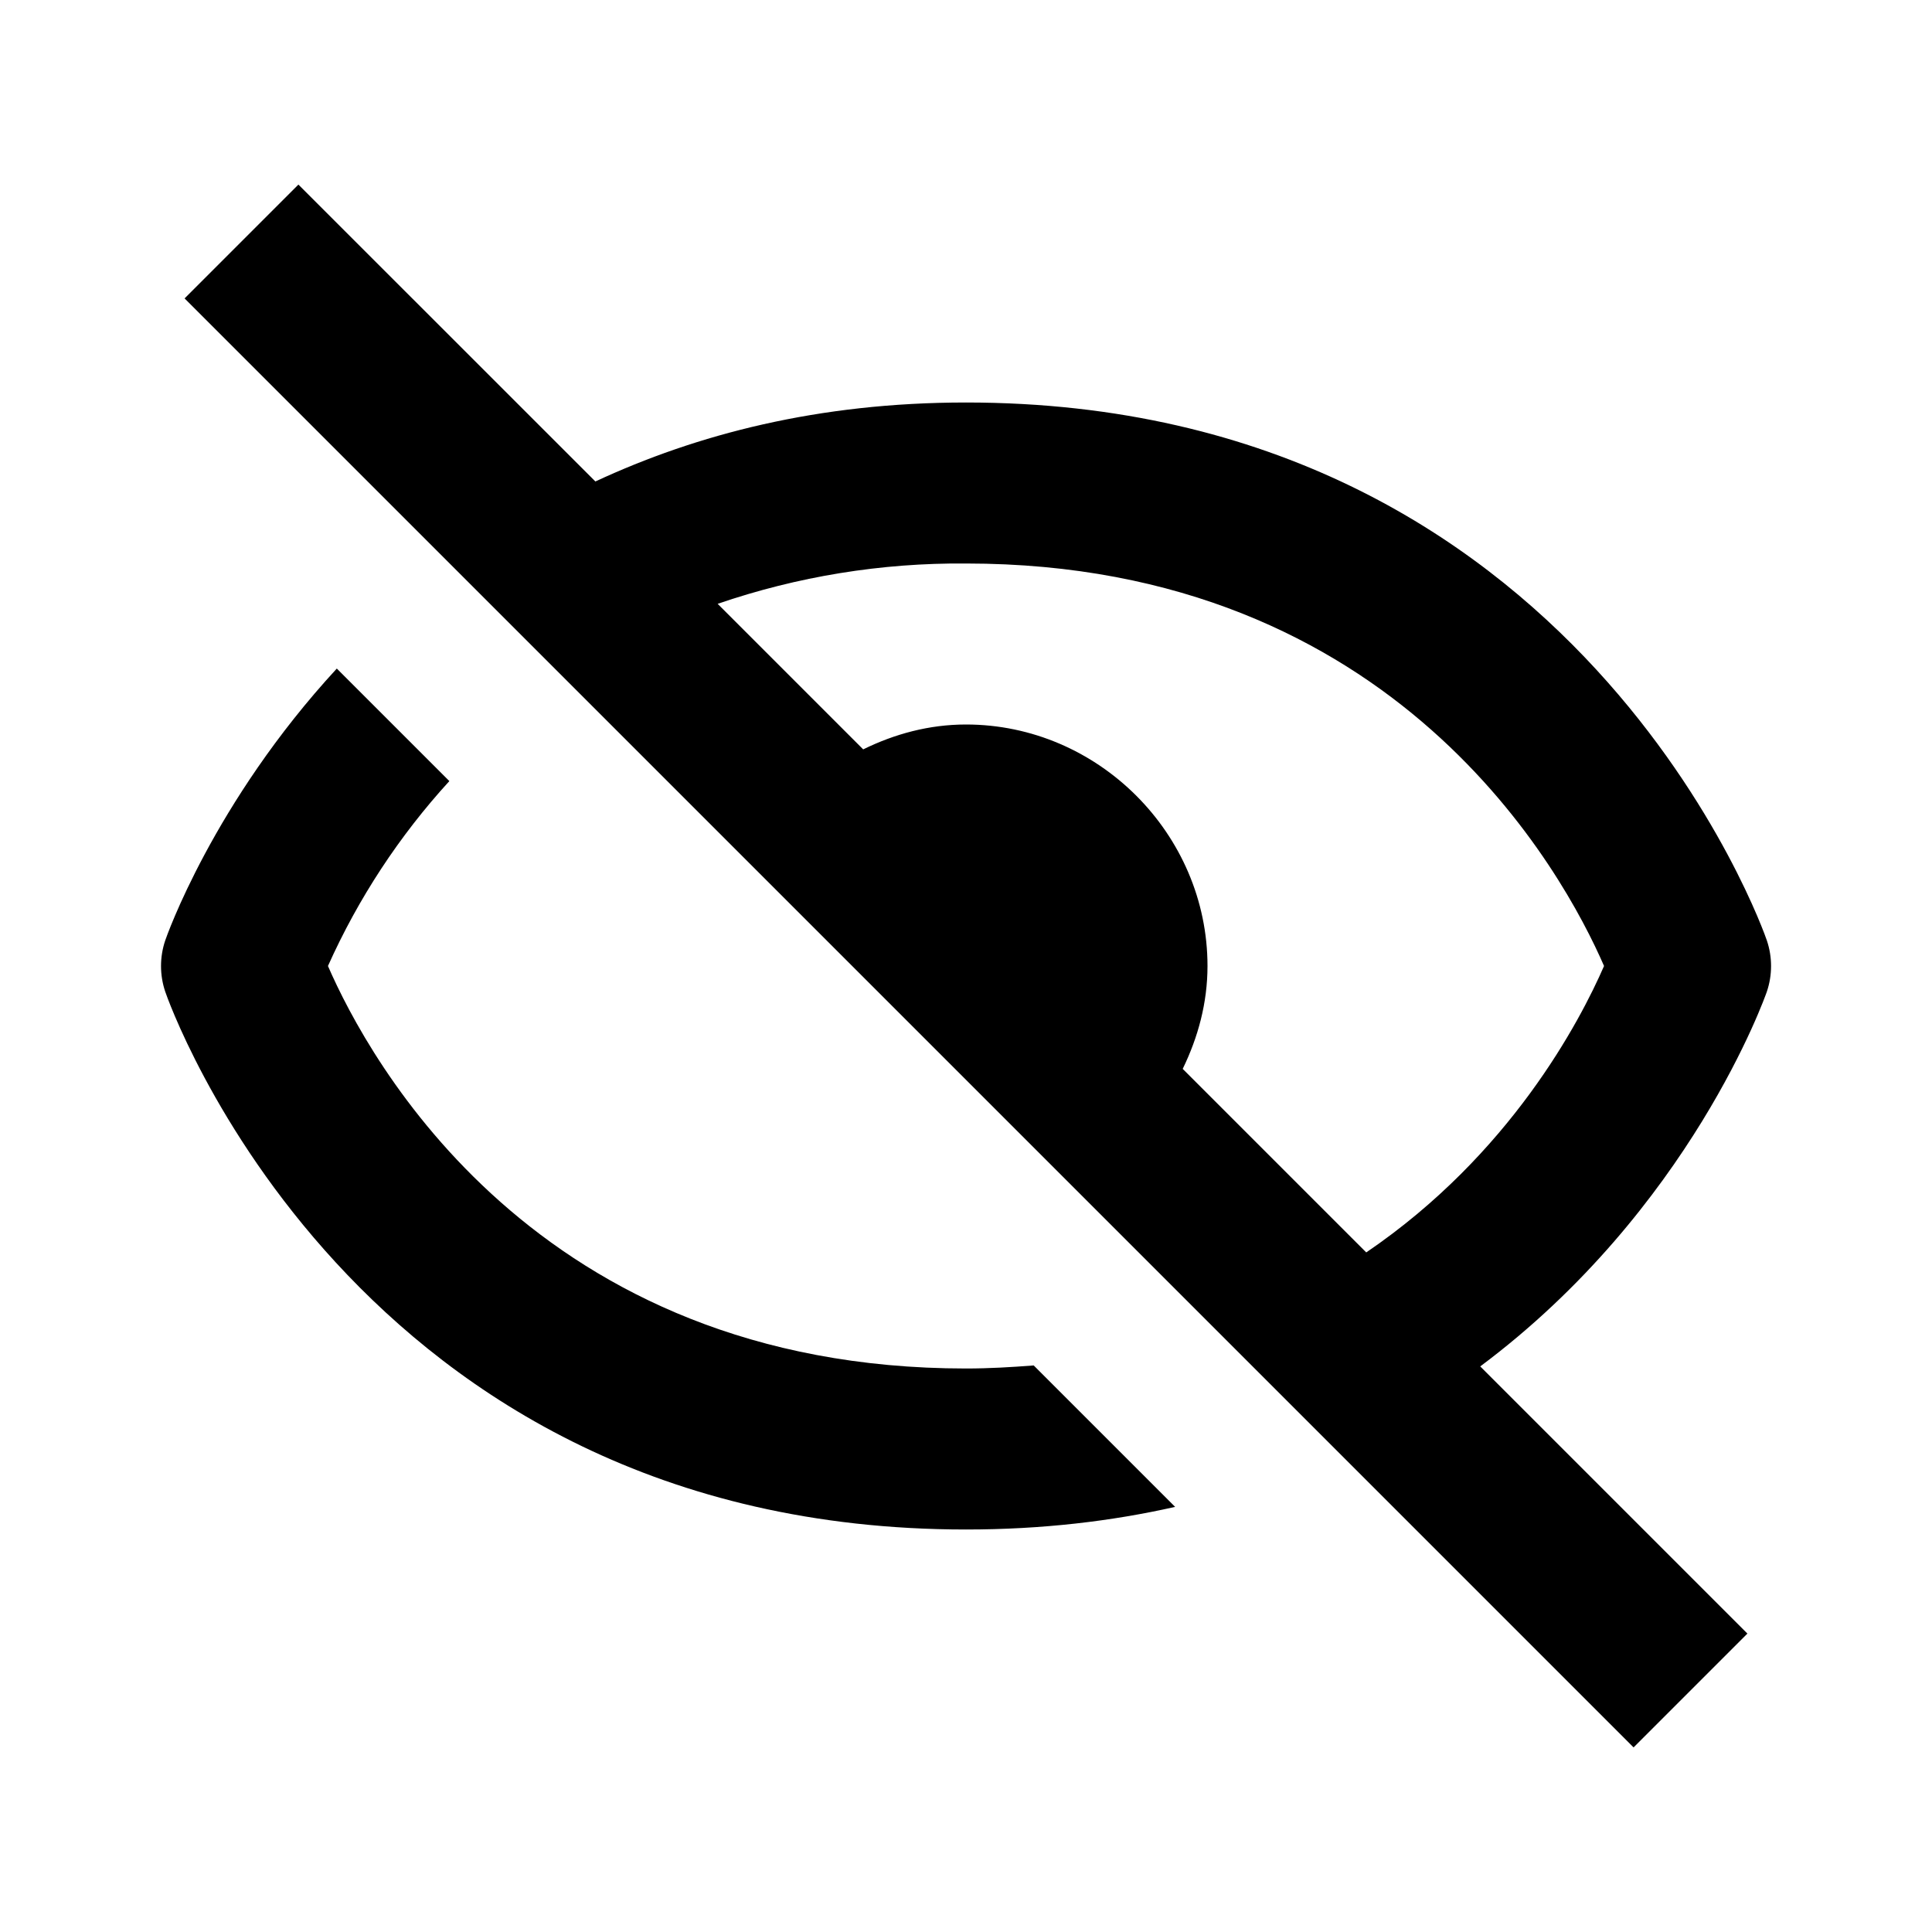
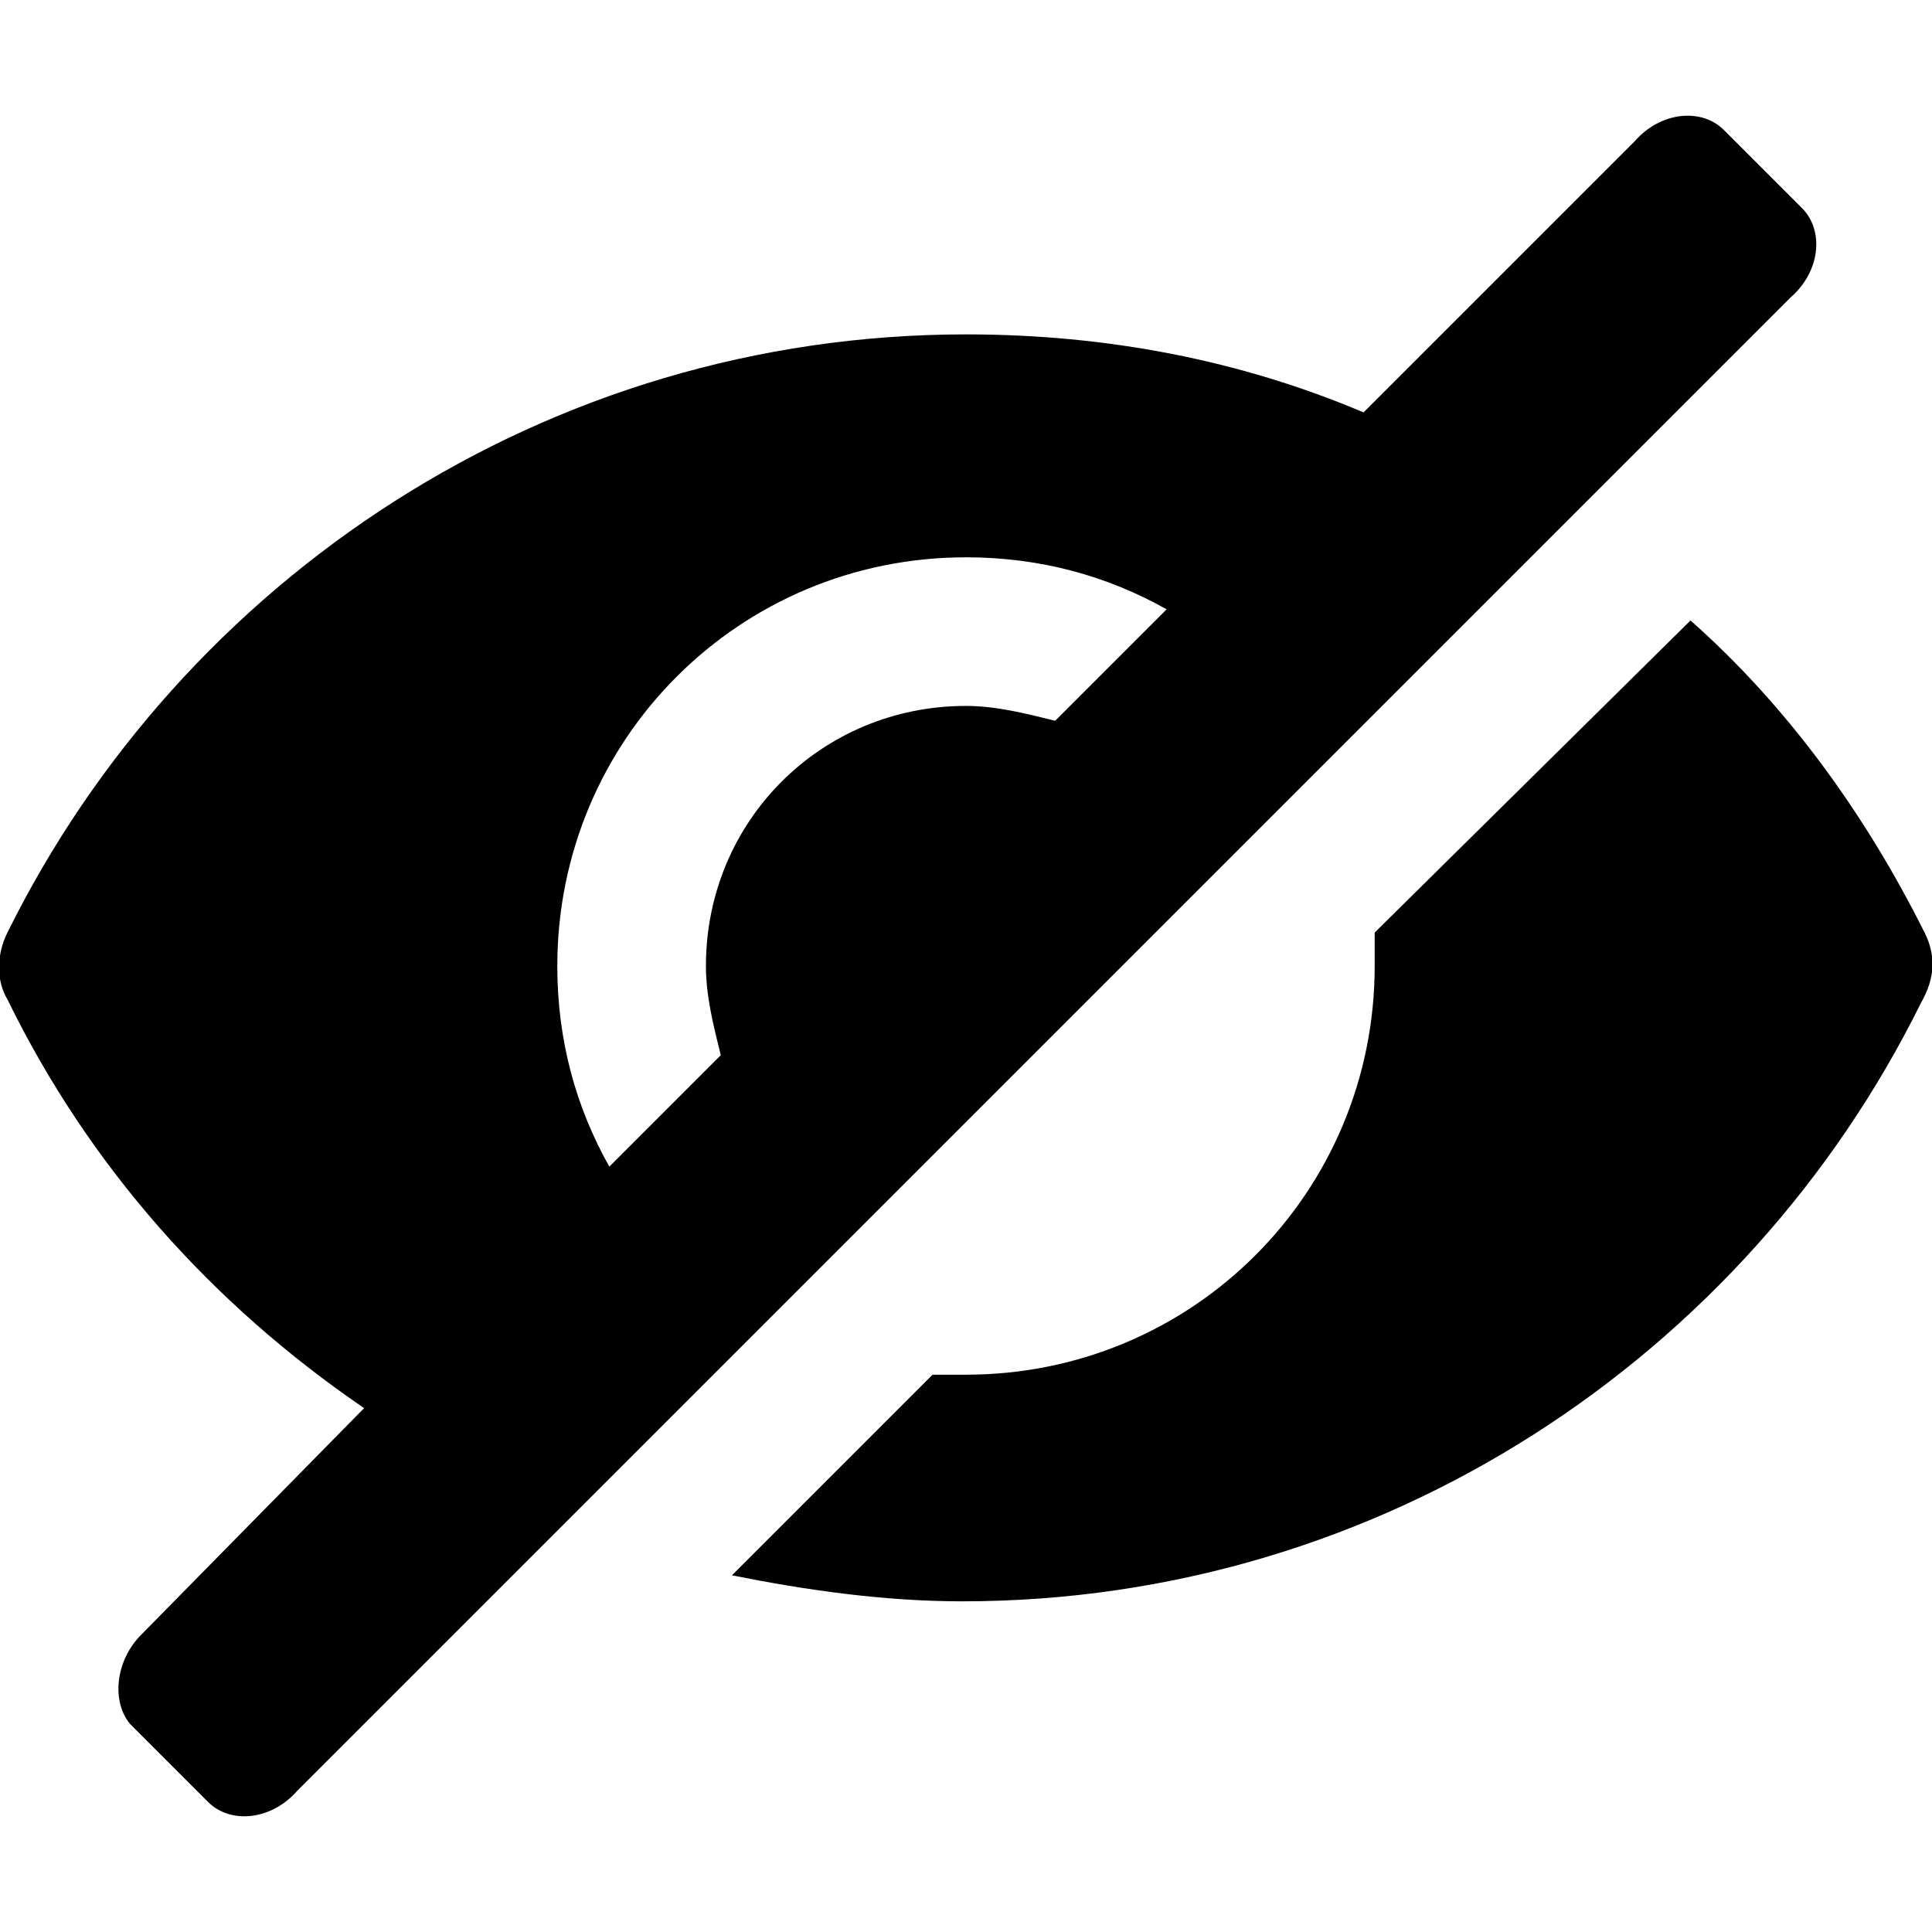
- <svg xmlns="http://www.w3.org/2000/svg" width="24px" height="24px" viewBox="0 0 24 24">
-   <path d="M12 19c.946 0 1.81-.103 2.598-.281l-1.757-1.757c-.273.021-.55.038-.841.038-5.351 0-7.424-3.846-7.926-5a8.642 8.642 0 0 1 1.508-2.297L4.184 8.305c-1.538 1.667-2.121 3.346-2.132 3.379a.994.994 0 0 0 0 .633C2.073 12.383 4.367 19 12 19zm0-14c-1.837 0-3.346.396-4.604.981L3.707 2.293 2.293 3.707l18 18 1.414-1.414-3.319-3.319c2.614-1.951 3.547-4.615 3.561-4.657a.994.994 0 0 0 0-.633C21.927 11.617 19.633 5 12 5zm4.972 10.558-2.28-2.28c.19-.39.308-.819.308-1.278 0-1.641-1.359-3-3-3-.459 0-.888.118-1.277.309L8.915 7.501A9.26 9.26 0 0 1 12 7c5.351 0 7.424 3.846 7.926 5-.302.692-1.166 2.342-2.954 3.558z" />
+ <svg xmlns="http://www.w3.org/2000/svg" x="0px" y="0px" width="52px" height="52px" viewBox="0 0 52 52" enable-background="new 0 0 52 52" xml:space="preserve">
+   <g>
+     <path d="M51.8,25.1c-1.6-3.2-3.7-6.1-6.3-8.4L37,25.1c0,0.3,0,0.6,0,0.9c0,6.1-4.9,11-11,11c-0.3,0-0.6,0-0.9,0   l-5.4,5.4c2,0.4,4.1,0.7,6.2,0.7c11.3,0,21.1-6.6,25.8-16.1C52.1,26.3,52.1,25.7,51.8,25.1z" />
+     <path d="M48.5,5.6l-2.1-2.1C45.8,2.9,44.7,3,44,3.8l-7.3,7.3C33.4,9.7,29.8,9,26,9C14.7,9,4.9,15.6,0.2,25.1   c-0.3,0.6-0.3,1.3,0,1.8c2.2,4.5,5.5,8.2,9.6,11L3.8,44c-0.7,0.7-0.8,1.8-0.3,2.4l2.1,2.1C6.2,49.1,7.3,49,8,48.2L48.2,8   C49,7.3,49.1,6.2,48.5,5.6z M15,26c0-6.1,4.9-11,11-11c2,0,3.8,0.5,5.4,1.4l-3,3C27.6,19.2,26.8,19,26,19c-3.9,0-7,3.1-7,7   c0,0.8,0.2,1.6,0.4,2.4l-3,3C15.5,29.8,15,28,15,26z" />
+   </g>
</svg>
